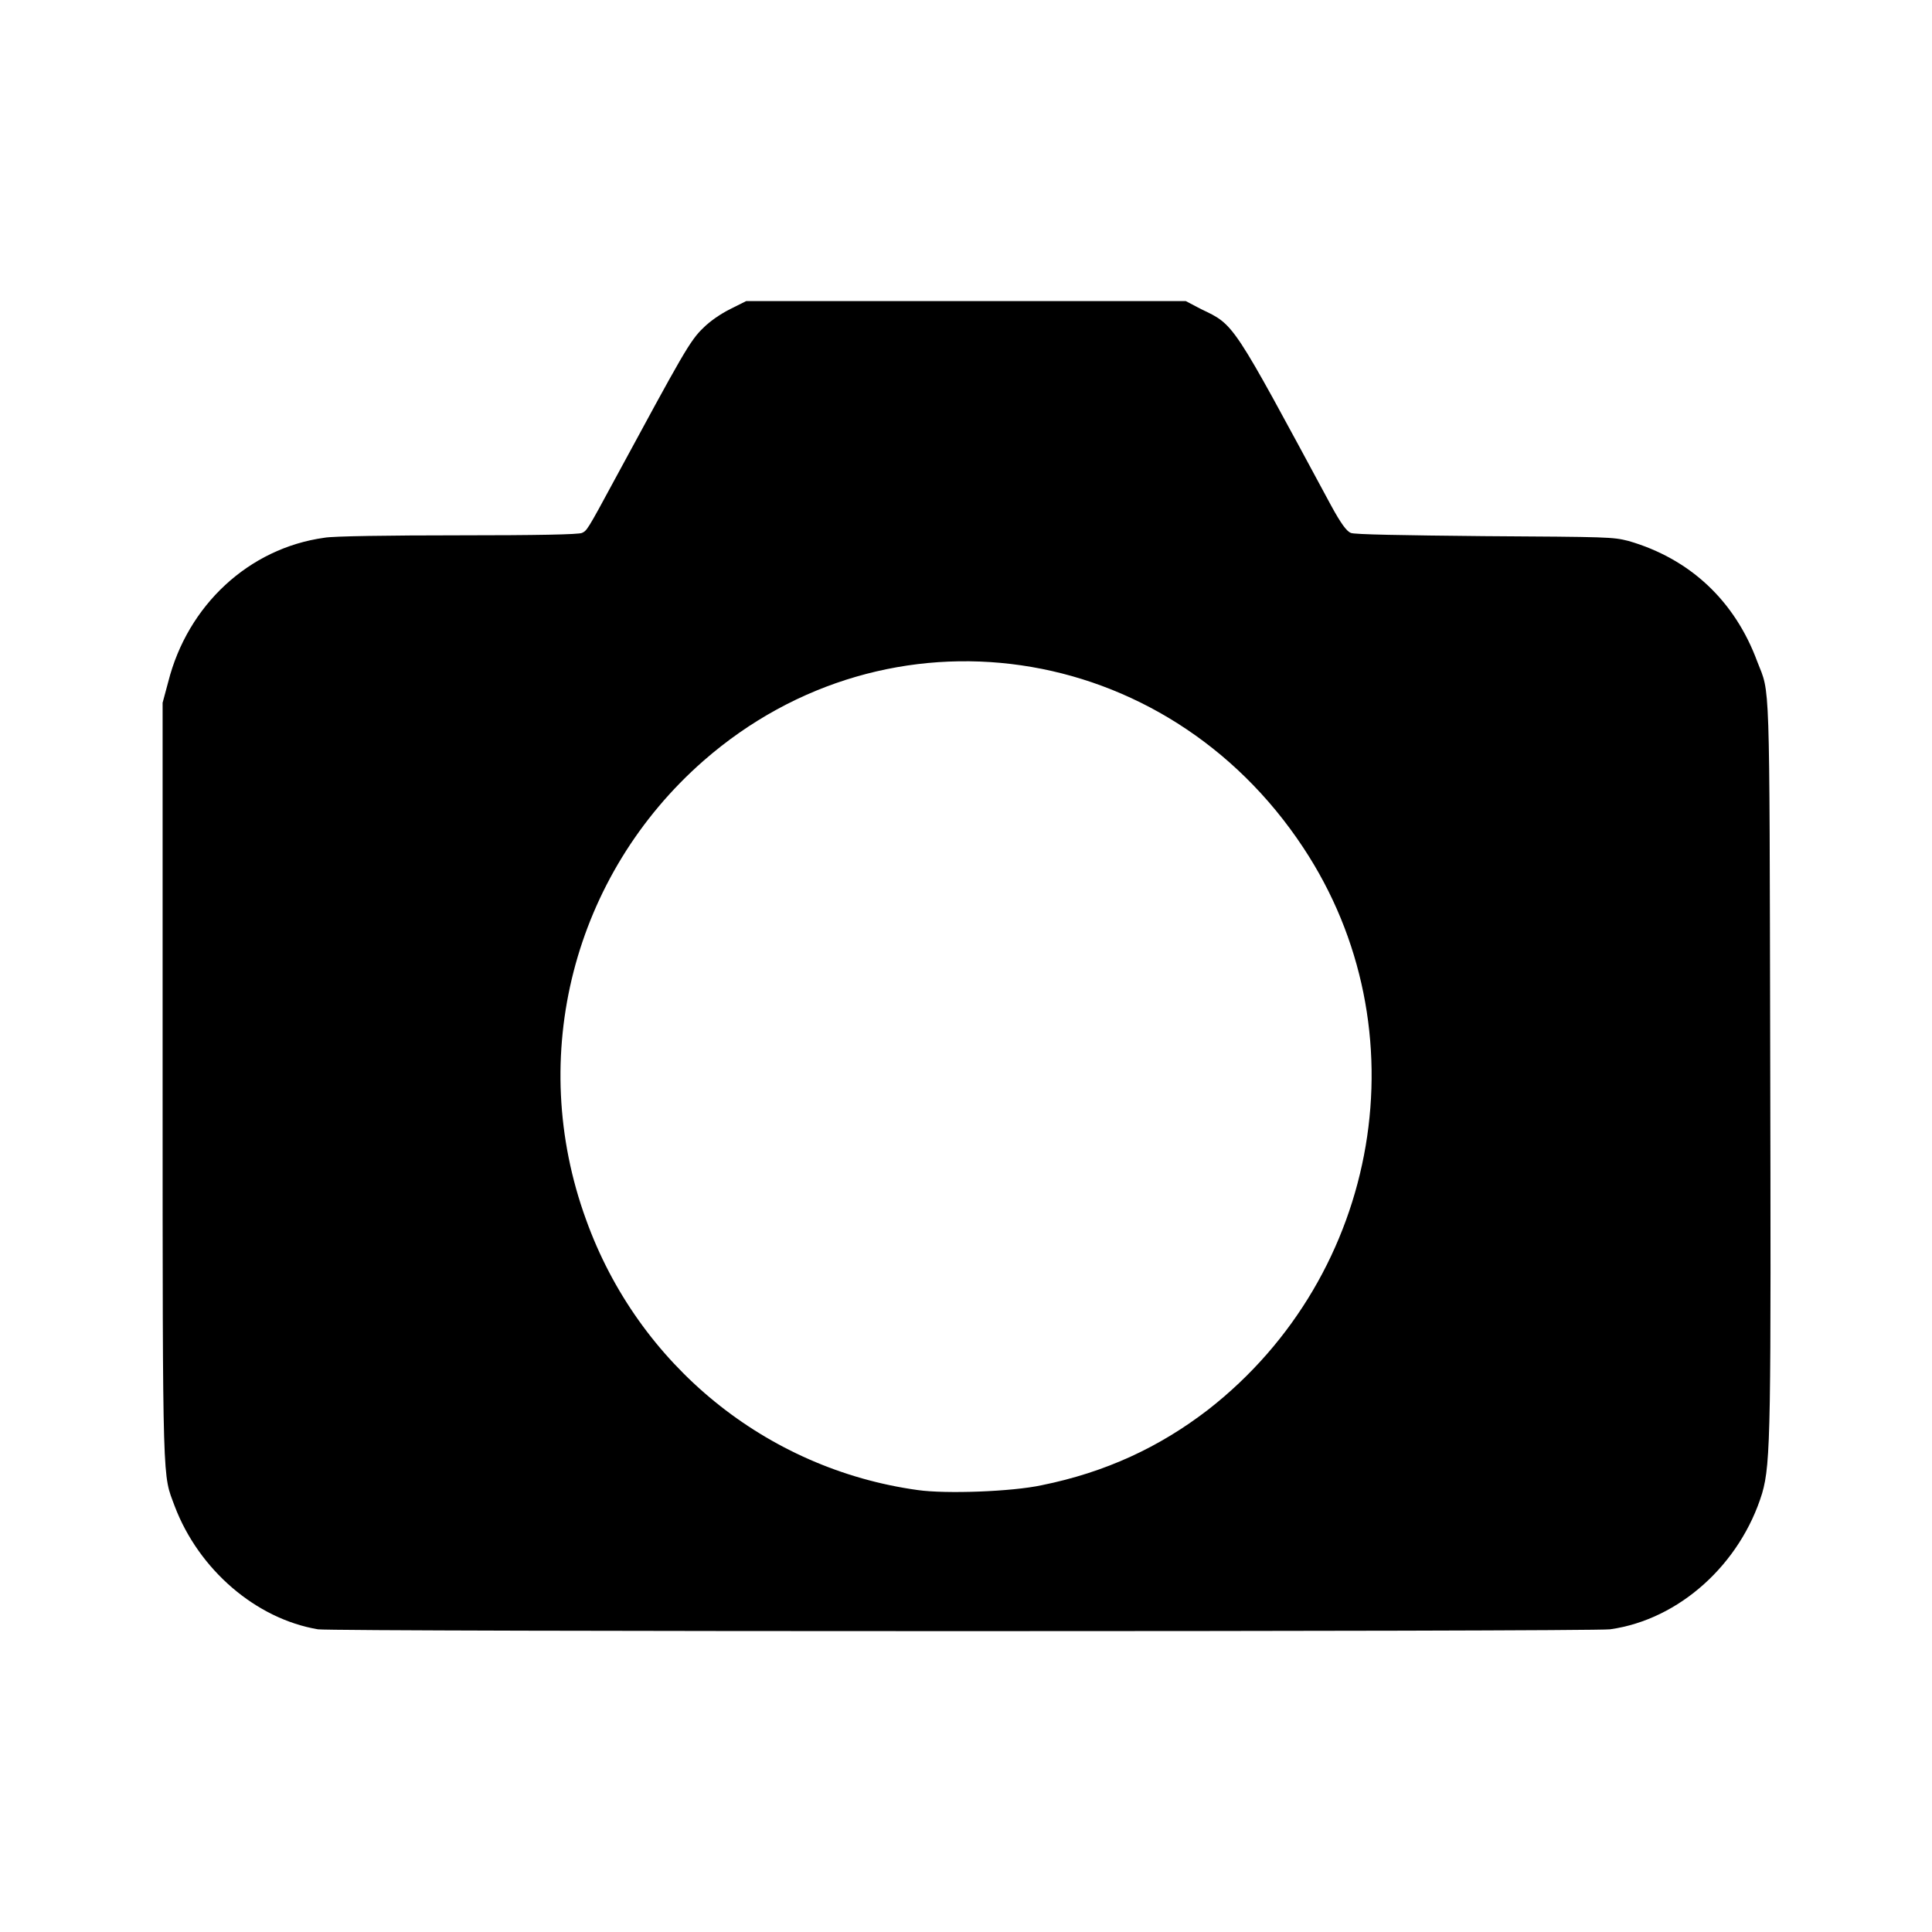
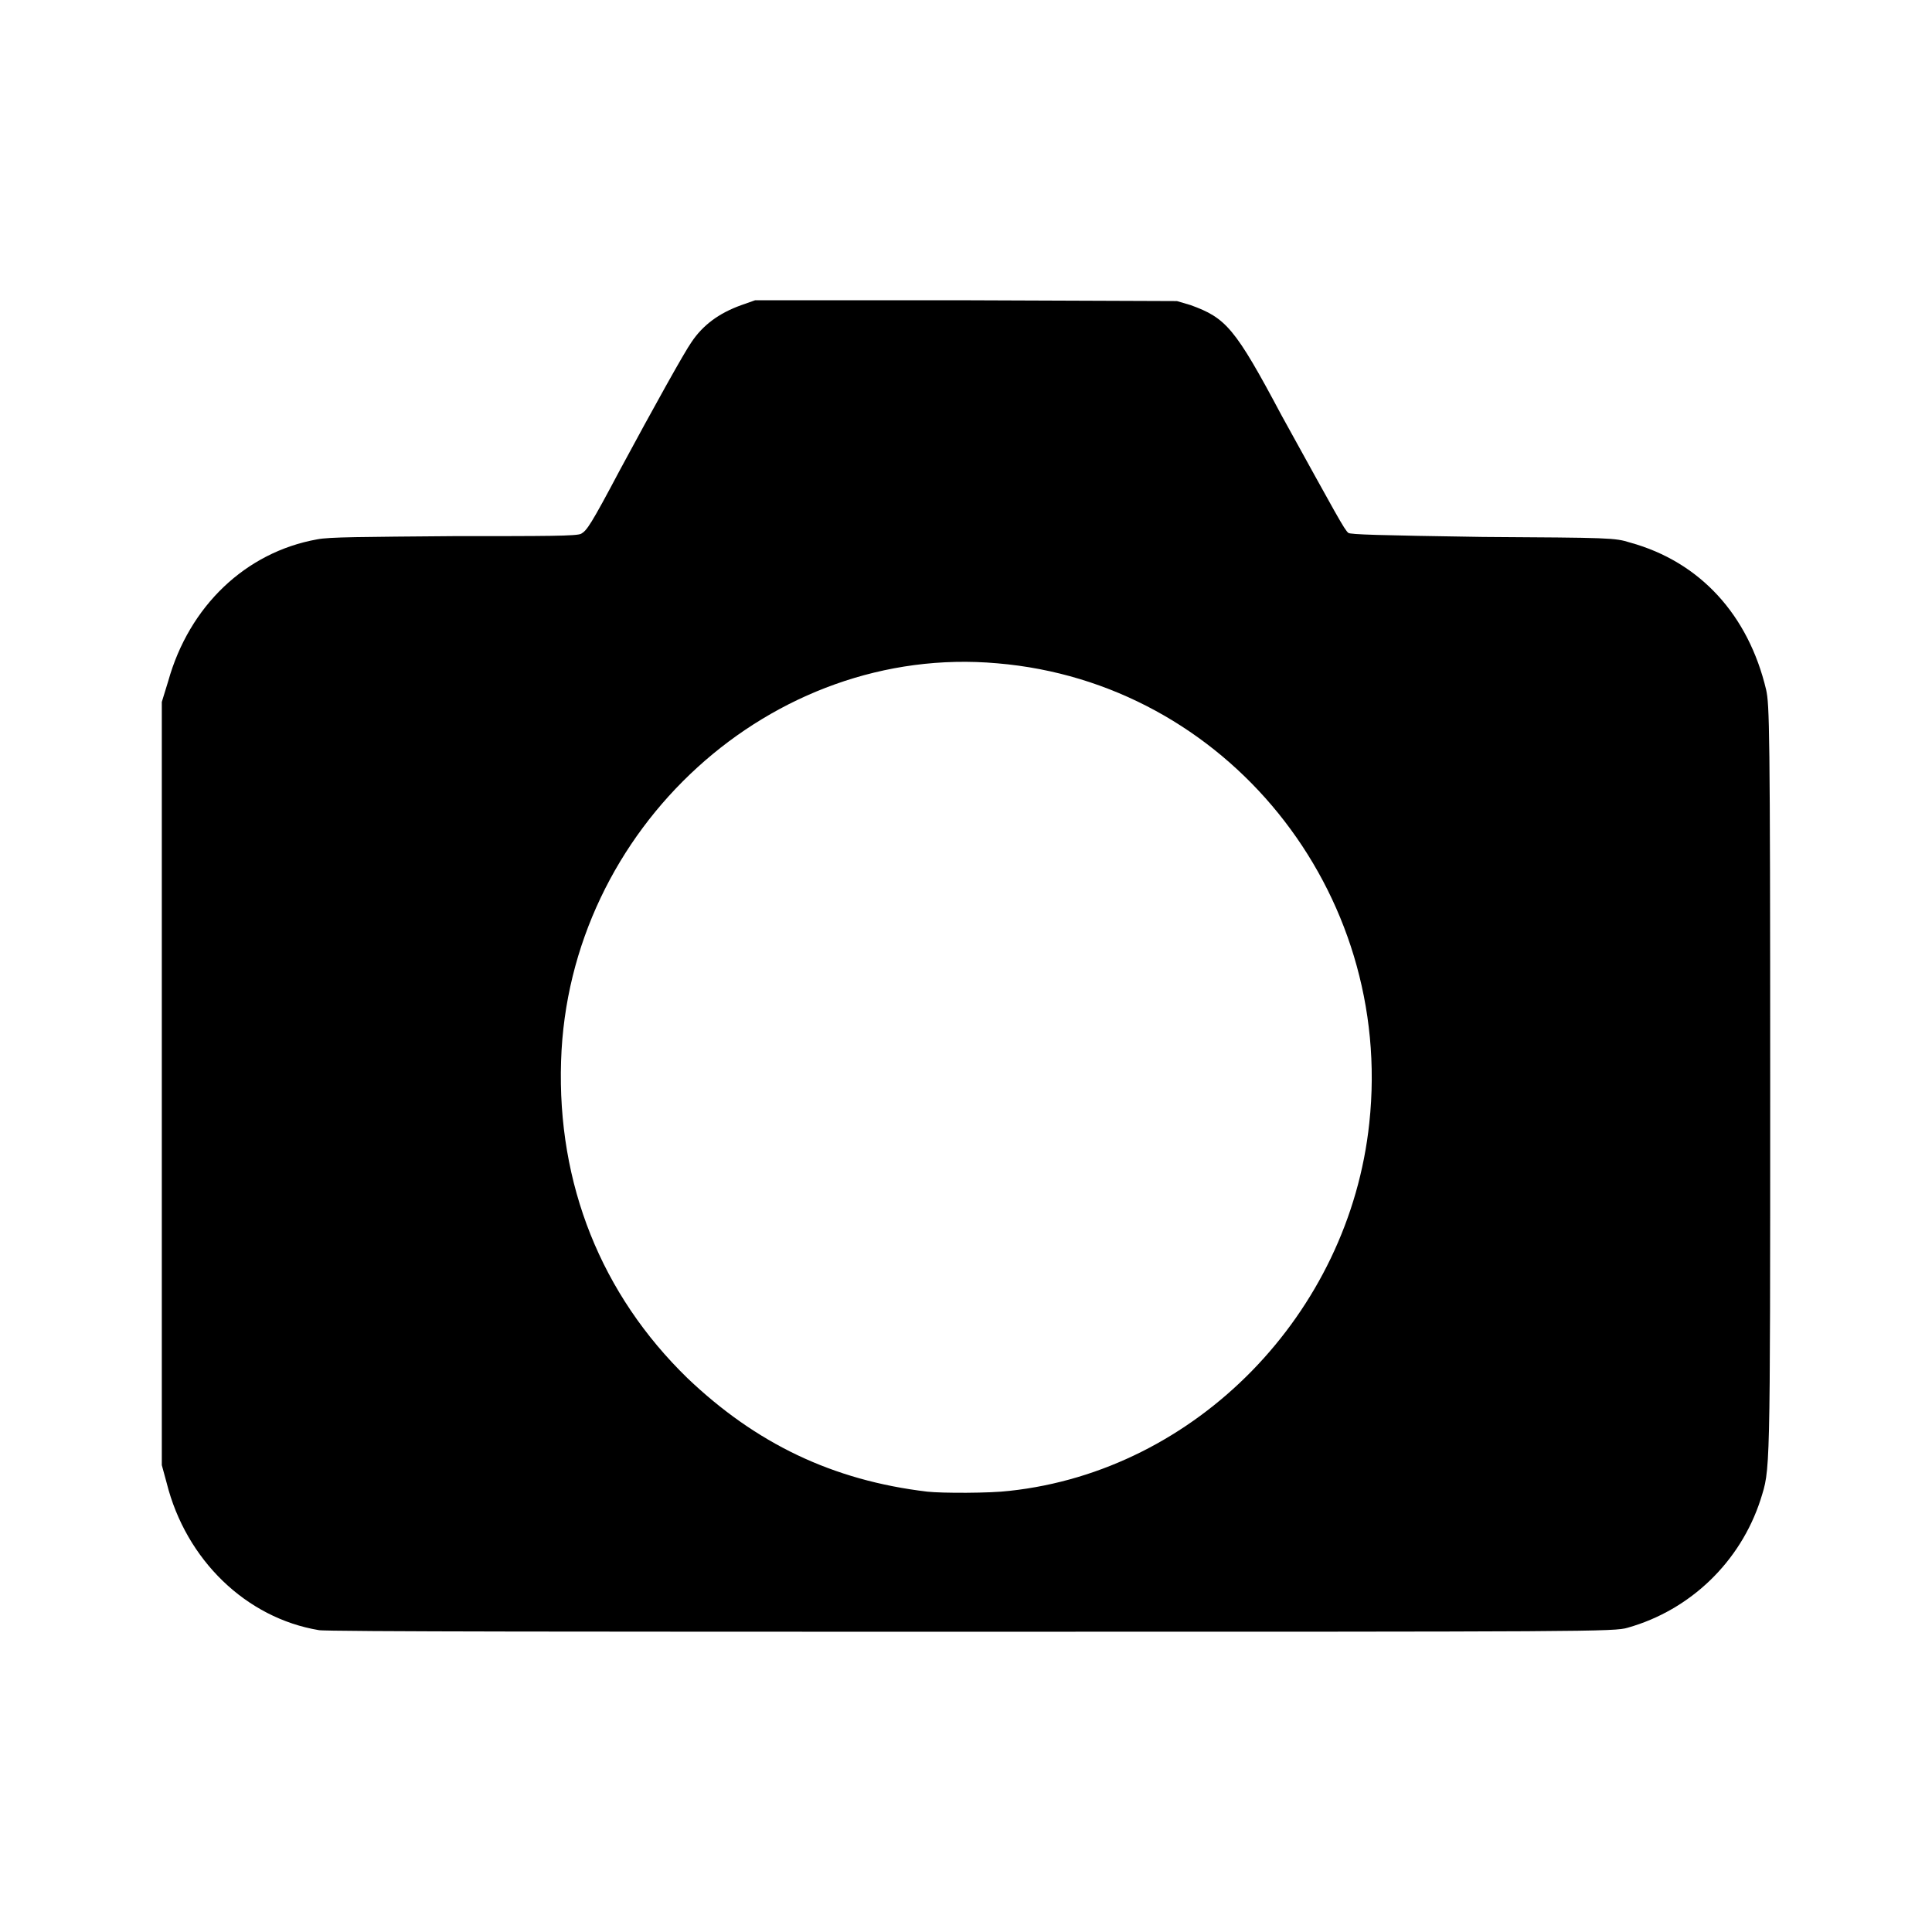
<svg xmlns="http://www.w3.org/2000/svg" viewBox="0 0 24 24">
-   <path d="M3.95,20.24C3.18,20.11 2.47,19.5 2.17,18.71C2.02,18.3 2.02,18.58 2.02,13.43L2.02,8.73L2.09,8.47C2.33,7.52 3.09,6.81 4.03,6.68C4.13,6.66 4.85,6.65 5.69,6.65C6.67,6.65 7.19,6.64 7.23,6.62C7.29,6.59 7.29,6.6 7.64,5.95C8.48,4.4 8.57,4.23 8.74,4.07C8.82,3.99 8.95,3.9 9.07,3.84L9.27,3.74L12,3.74L14.73,3.74L14.92,3.84C15.34,4.04 15.3,3.99 16.53,6.27C16.66,6.51 16.73,6.6 16.78,6.62C16.82,6.64 17.43,6.65 18.43,6.66C19.99,6.67 20.03,6.67 20.23,6.72C20.99,6.94 21.55,7.46 21.83,8.22C21.99,8.63 21.98,8.33 21.99,13.02C22,17.72 22,18.17 21.89,18.55C21.62,19.43 20.86,20.12 20,20.24C19.76,20.27 4.15,20.27 3.95,20.24zM12.94,18.45C13.73,18.29 14.4,17.98 15.01,17.51C17.16,15.83 17.68,12.78 16.19,10.53C14.48,7.94 11.04,7.44 8.74,9.45C7.12,10.87 6.54,13.12 7.28,15.15C7.93,16.96 9.52,18.25 11.4,18.51C11.75,18.56 12.57,18.53 12.94,18.45z" />
+   <path d="M3.96,20.25C3.06,20.1 2.31,19.38 2.07,18.42L2.01,18.2L2.01,13.46L2.01,8.72L2.09,8.46C2.35,7.53 3.05,6.86 3.94,6.7C4.09,6.67 4.49,6.67 5.64,6.66C6.79,6.66 7.17,6.66 7.22,6.63C7.29,6.59 7.34,6.52 7.7,5.84C8.12,5.06 8.51,4.36 8.59,4.25C8.73,4.04 8.93,3.89 9.21,3.79L9.38,3.73L12,3.73L14.62,3.74L14.79,3.79C15.23,3.95 15.34,4.07 15.92,5.16C16.61,6.41 16.7,6.58 16.75,6.62C16.78,6.64 17.11,6.65 18.42,6.67C20,6.68 20.06,6.68 20.25,6.74C21.12,6.98 21.72,7.64 21.94,8.57C21.98,8.76 21.99,8.99 21.99,13.45C21.99,18.41 21.99,18.24 21.87,18.63C21.62,19.4 21,20 20.22,20.22C20.06,20.27 19.76,20.27 12.06,20.27C7.67,20.27 4.02,20.27 3.96,20.25zM12.54,18.52C14.86,18.27 16.76,16.32 17.01,13.95C17.32,11.07 15.23,8.48 12.39,8.24C9.59,7.99 7.06,10.29 6.97,13.18C6.92,14.71 7.47,16.08 8.54,17.12C9.39,17.93 10.34,18.39 11.52,18.53C11.7,18.55 12.3,18.55 12.54,18.52z" />
</svg>
